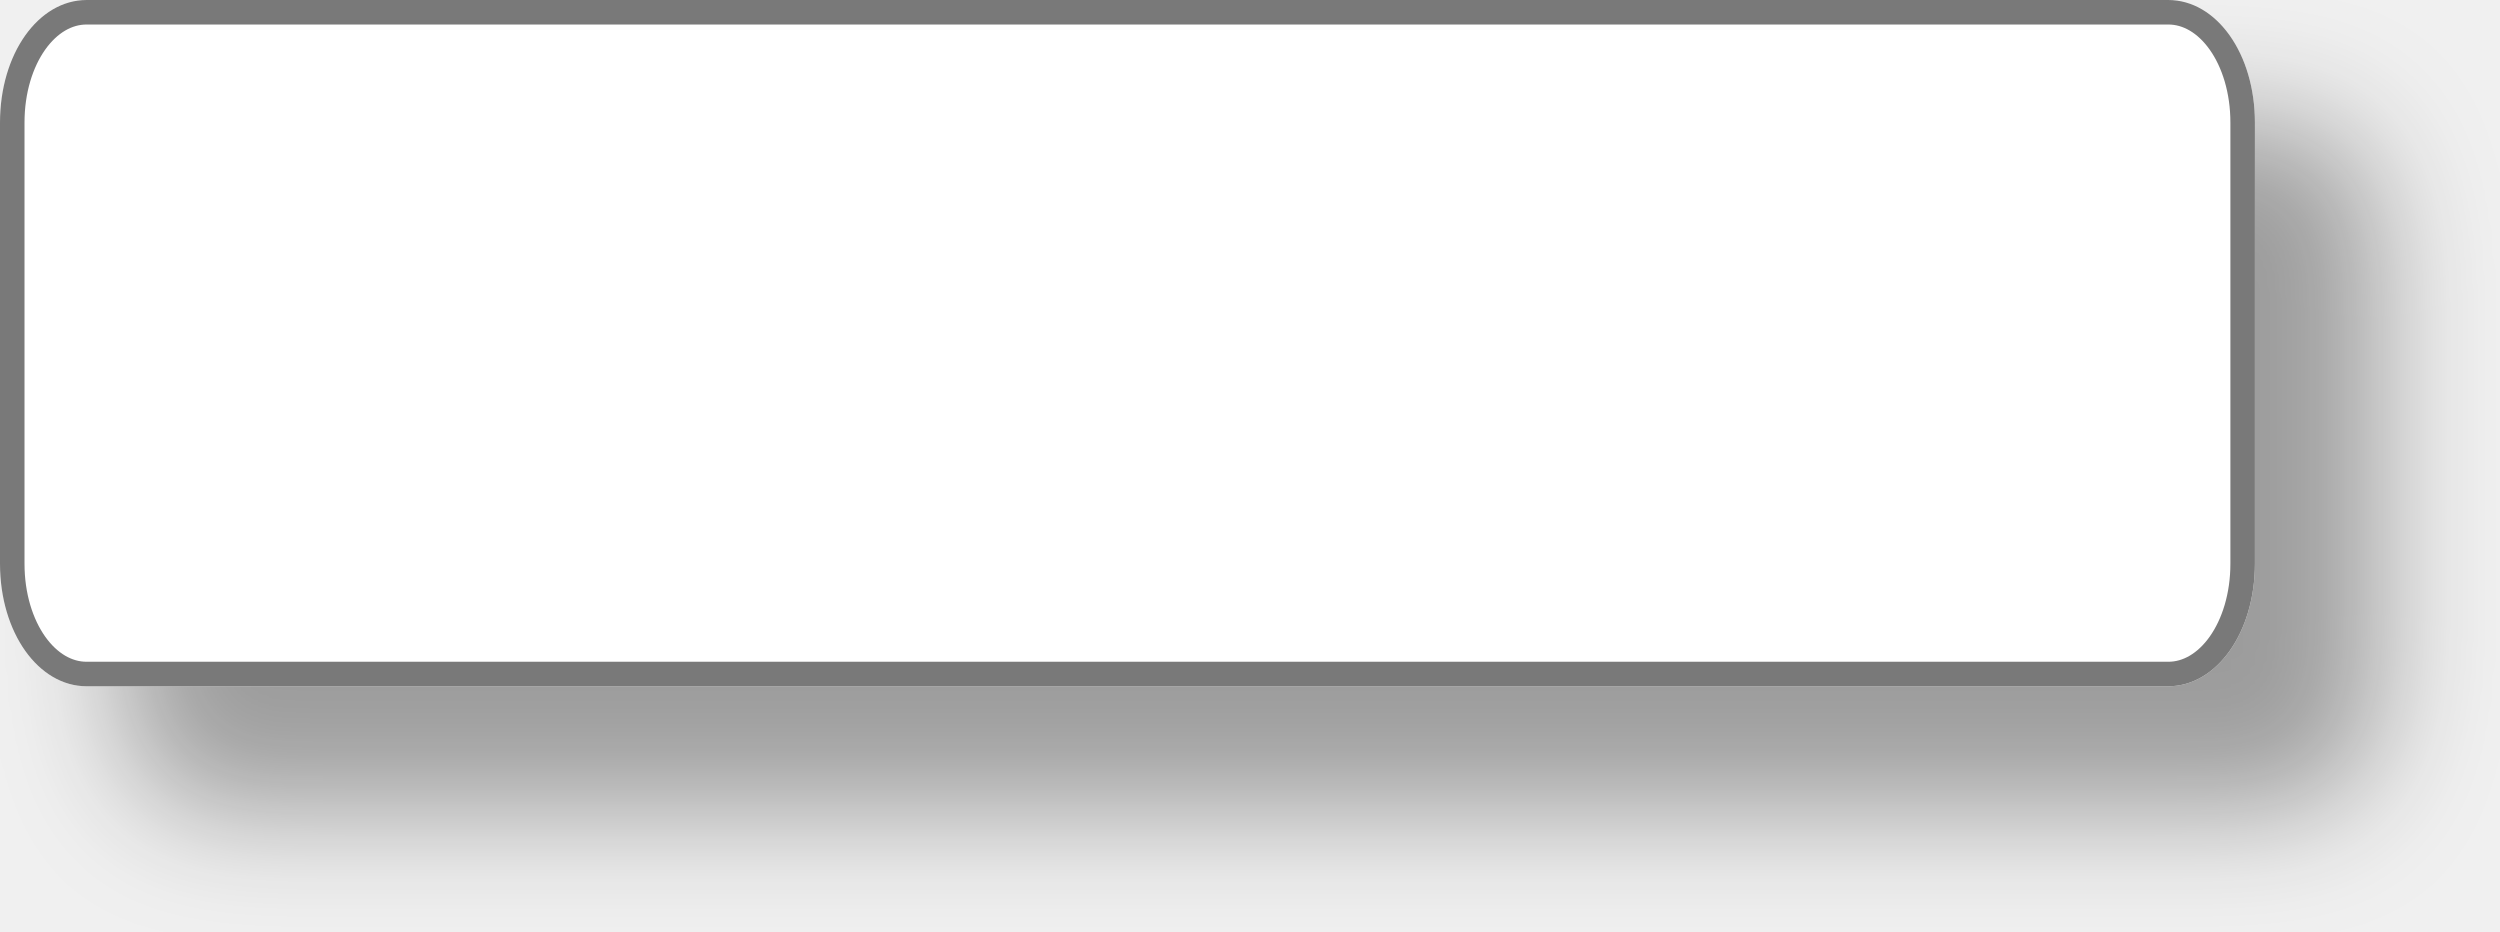
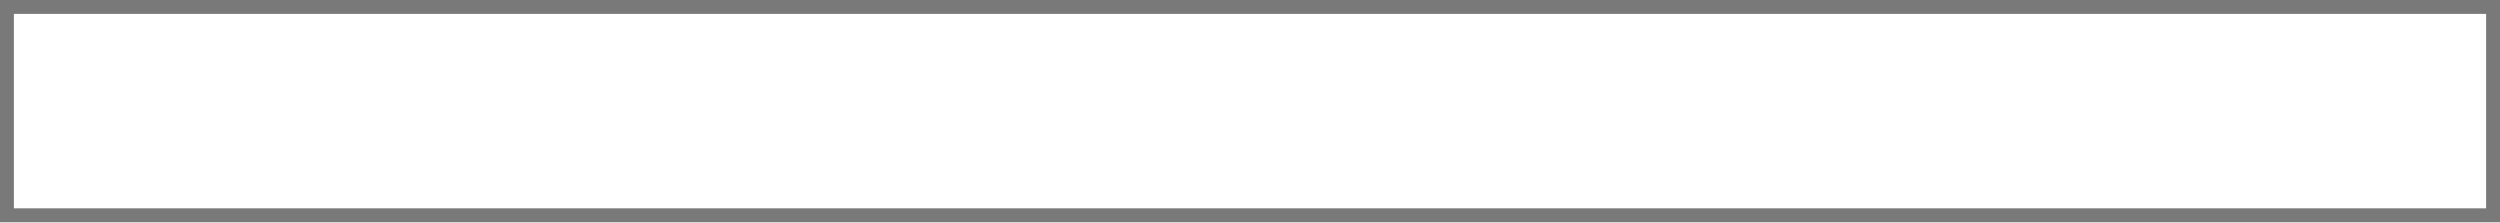
- <svg xmlns="http://www.w3.org/2000/svg" xmlns:xlink="http://www.w3.org/1999/xlink" version="1.1" width="102px" height="38px">
+ <svg xmlns="http://www.w3.org/2000/svg" version="1.1" width="180px" height="16px">
  <defs>
-     <mask fill="white" id="clip19">
-       <path d="M 0 23  L 0 5  C 0 2.2  1.557 0  3.538 0  L 42.815 0  L 88.462 0  C 90.443 0  92 2.2  92 5  L 92 23  C 92 25.8  90.443 28  88.462 28  L 3.538 28  C 1.557 28  0 25.8  0 23  Z " fill-rule="evenodd" />
+     <mask fill="white" id="clip11">
+       <path d="M 0 16  L 0 0  L 180 0  L 180 16  L 74.358 16  L 0 16  Z " fill-rule="evenodd" />
    </mask>
-     <filter x="343px" y="291px" width="102px" height="38px" filterUnits="userSpaceOnUse" id="filter20">
-       <feOffset dx="5" dy="5" in="SourceAlpha" result="shadowOffsetInner" />
-       <feGaussianBlur stdDeviation="2.5" in="shadowOffsetInner" result="shadowGaussian" />
-       <feComposite in2="shadowGaussian" operator="atop" in="SourceAlpha" result="shadowComposite" />
-       <feColorMatrix type="matrix" values="0 0 0 0 0  0 0 0 0 0  0 0 0 0 0  0 0 0 0.349 0  " in="shadowComposite" />
-     </filter>
-     <g id="widget21">
-       <path d="M 0 23  L 0 5  C 0 2.2  1.557 0  3.538 0  L 42.815 0  L 88.462 0  C 90.443 0  92 2.2  92 5  L 92 23  C 92 25.8  90.443 28  88.462 28  L 3.538 28  C 1.557 28  0 25.8  0 23  Z " fill-rule="nonzero" fill="#ffffff" stroke="none" transform="matrix(1 0 0 1 343 291 )" />
-       <path d="M 0 23  L 0 5  C 0 2.2  1.557 0  3.538 0  L 42.815 0  L 88.462 0  C 90.443 0  92 2.2  92 5  L 92 23  C 92 25.8  90.443 28  88.462 28  L 3.538 28  C 1.557 28  0 25.8  0 23  Z " stroke-width="2" stroke="#797979" fill="none" transform="matrix(1 0 0 1 343 291 )" mask="url(#clip19)" />
-     </g>
  </defs>
-   <g transform="matrix(1 0 0 1 -343 -291 )">
-     <use xlink:href="#widget21" filter="url(#filter20)" />
-     <use xlink:href="#widget21" />
+   <g transform="matrix(1 0 0 1 -131 -66 )">
+     <path d="M 0 16  L 0 0  L 180 0  L 180 16  L 74.358 16  L 0 16  Z " fill-rule="nonzero" fill="#ffffff" stroke="none" transform="matrix(1 0 0 1 131 66 )" />
+     <path d="M 0 16  L 0 0  L 180 0  L 180 16  L 74.358 16  L 0 16  Z " stroke-width="2" stroke="#797979" fill="none" transform="matrix(1 0 0 1 131 66 )" mask="url(#clip11)" />
  </g>
</svg>
